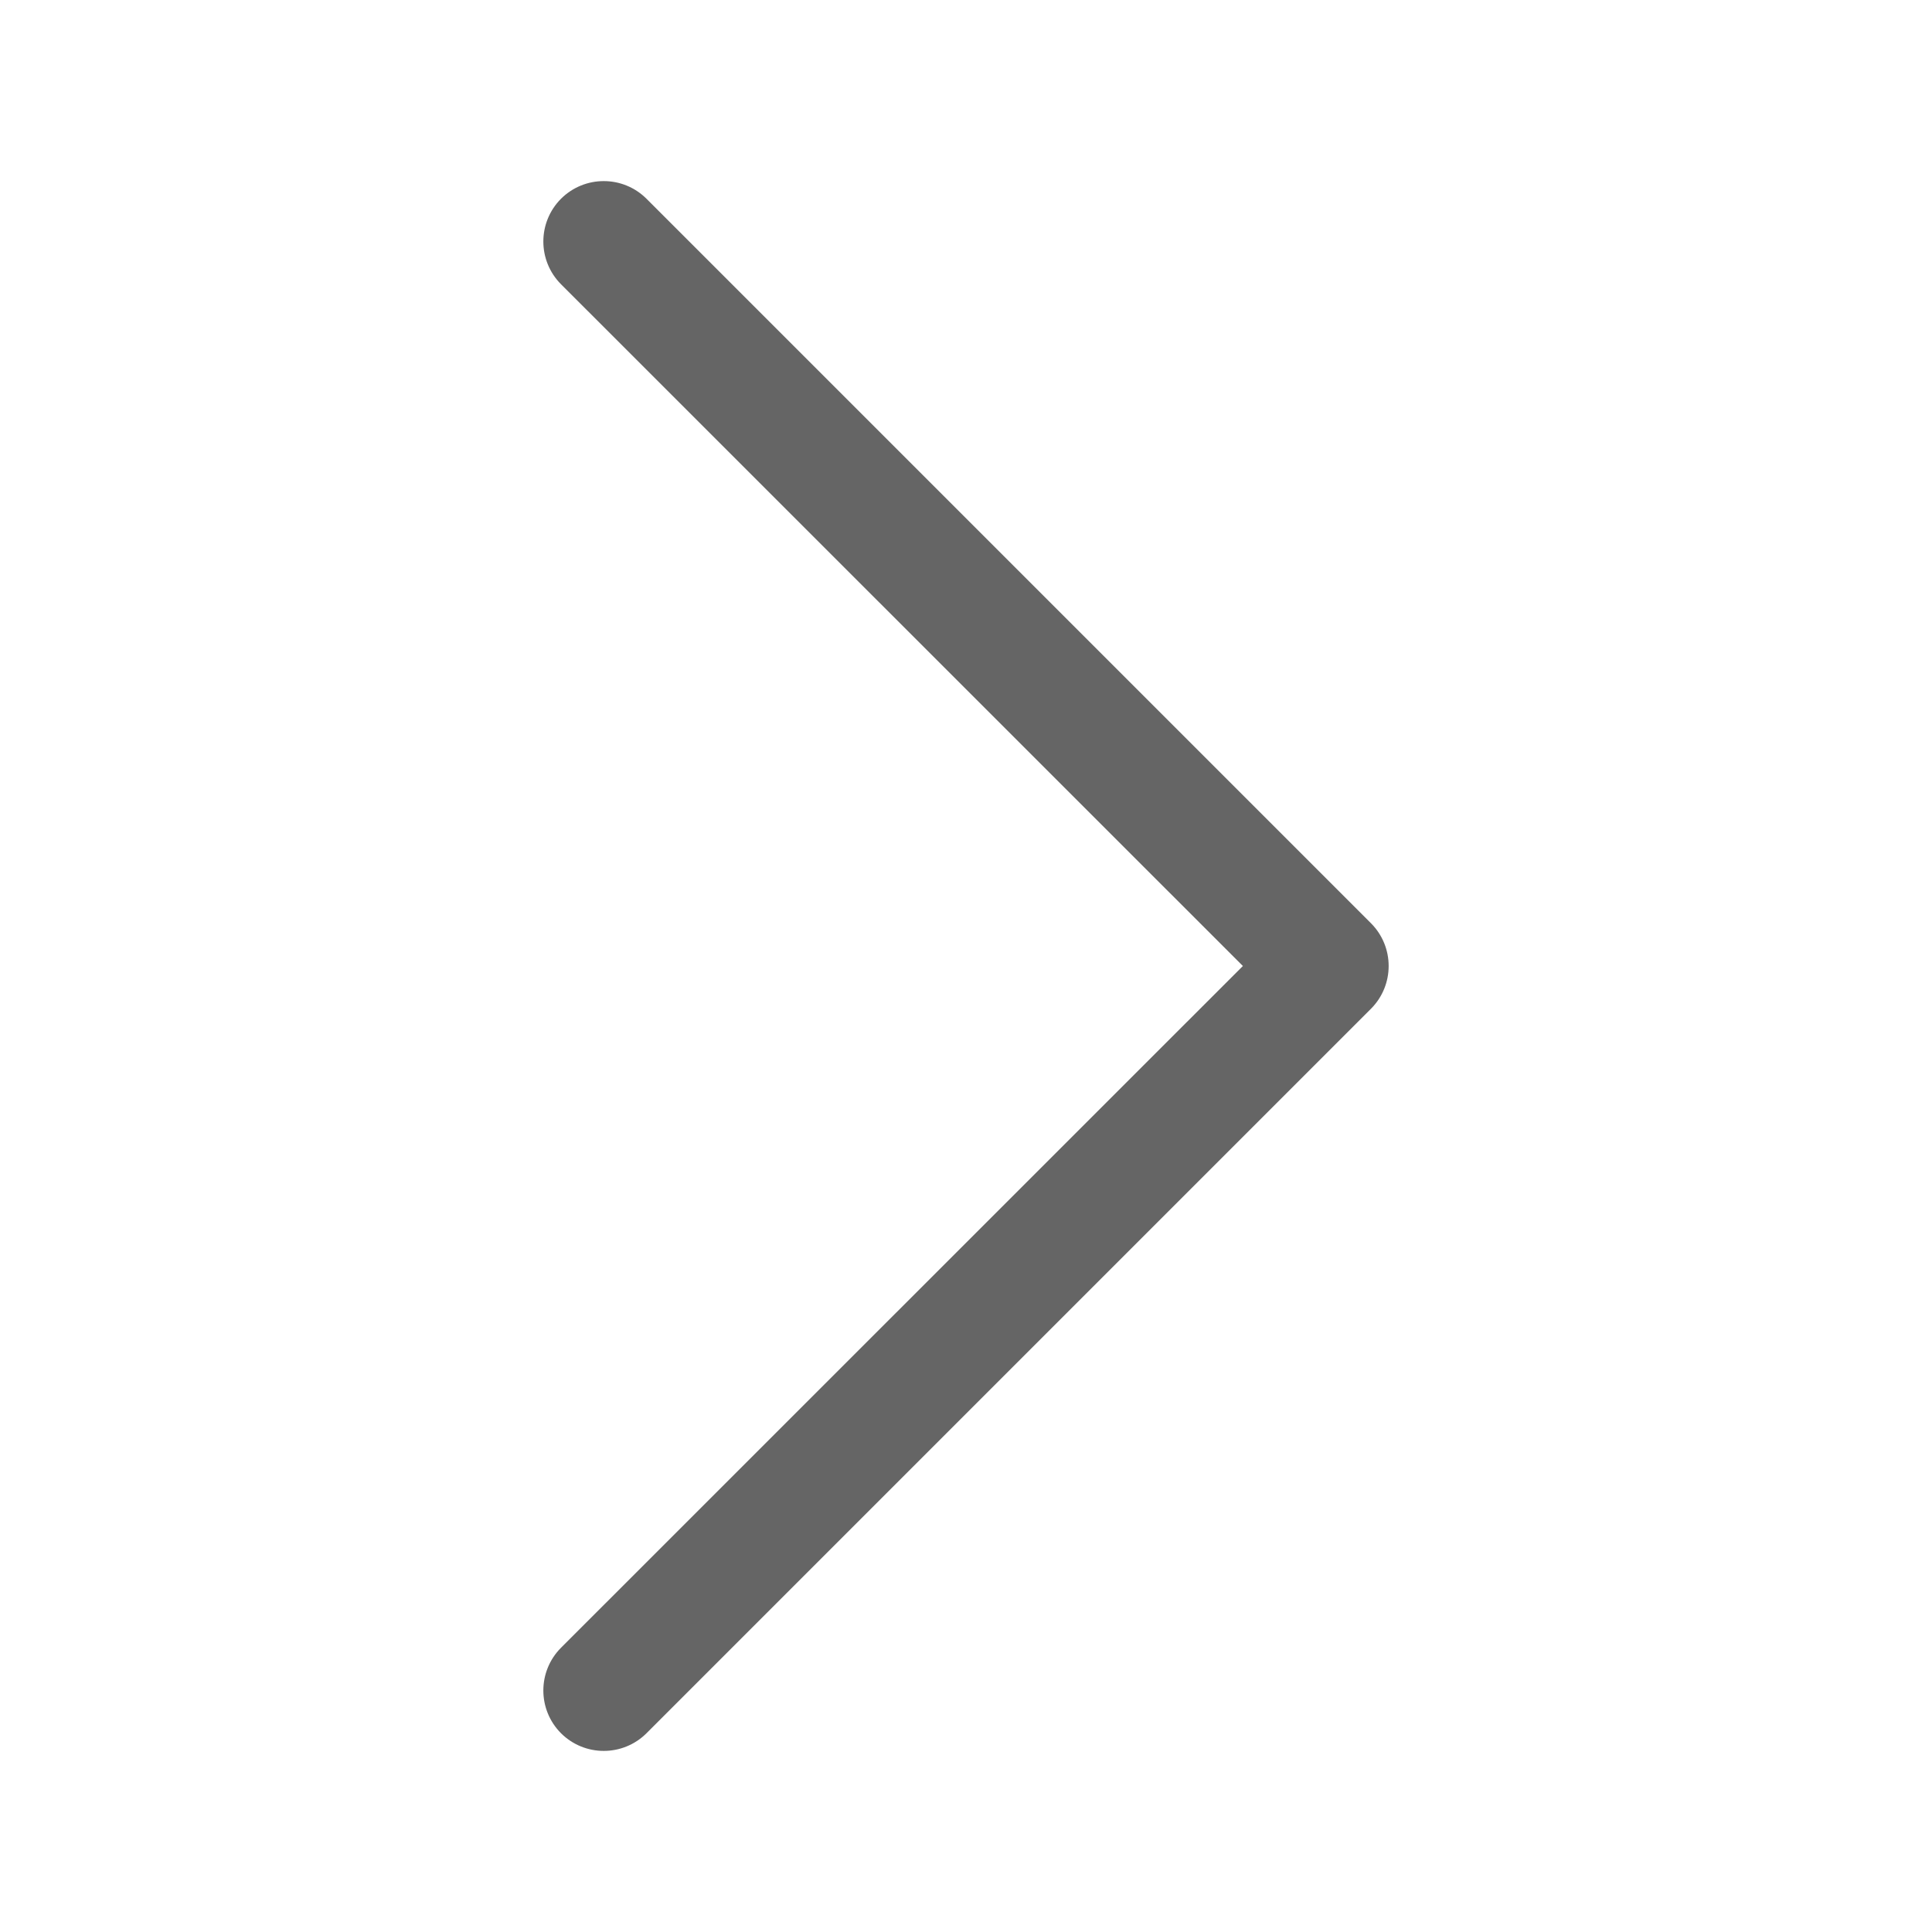
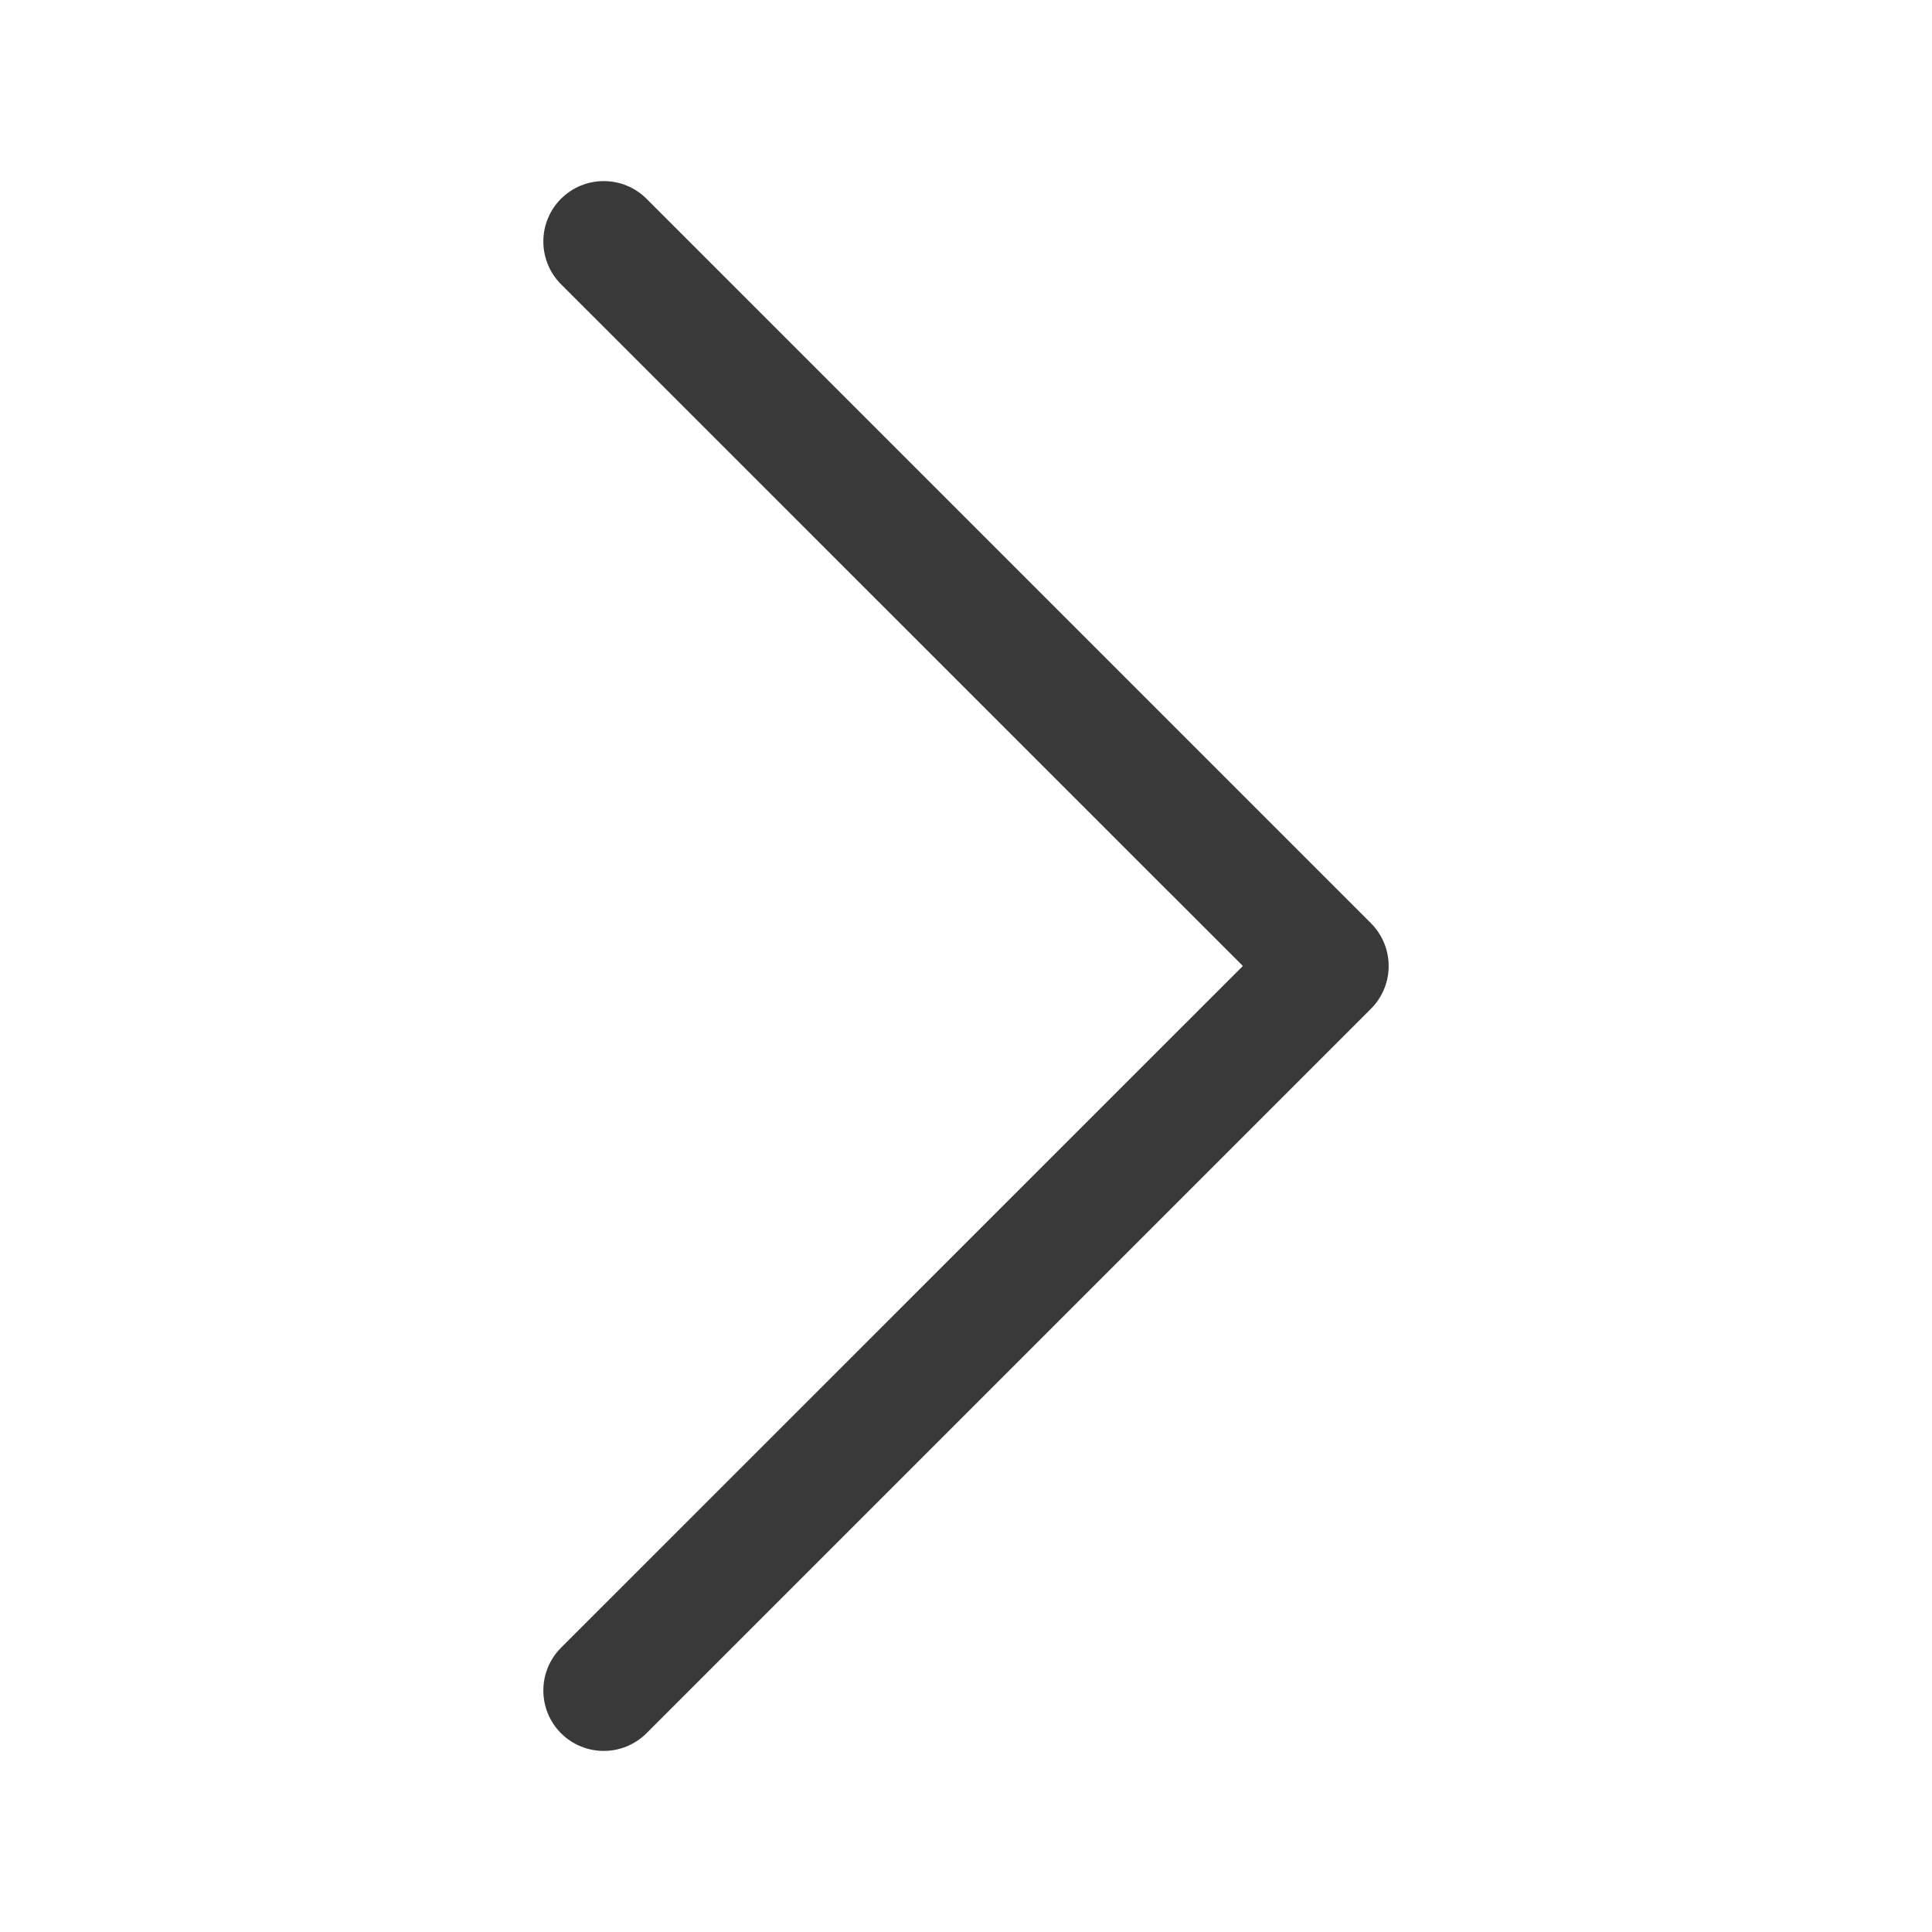
<svg xmlns="http://www.w3.org/2000/svg" width="16" height="16" viewBox="0 0 16 16" fill="none">
-   <path fill-rule="evenodd" clip-rule="evenodd" d="M4.646 1.646C4.842 1.451 5.158 1.451 5.354 1.646L11.354 7.646C11.549 7.842 11.549 8.158 11.354 8.354L5.354 14.354C5.158 14.549 4.842 14.549 4.646 14.354C4.451 14.158 4.451 13.842 4.646 13.646L10.293 8L4.646 2.354C4.451 2.158 4.451 1.842 4.646 1.646Z" fill="#656565" />
+   <path fill-rule="evenodd" clip-rule="evenodd" d="M4.646 1.646C4.842 1.451 5.158 1.451 5.354 1.646L11.354 7.646C11.549 7.842 11.549 8.158 11.354 8.354L5.354 14.354C5.158 14.549 4.842 14.549 4.646 14.354C4.451 14.158 4.451 13.842 4.646 13.646L10.293 8L4.646 2.354C4.451 2.158 4.451 1.842 4.646 1.646Z" fill="#393939" />
</svg>
